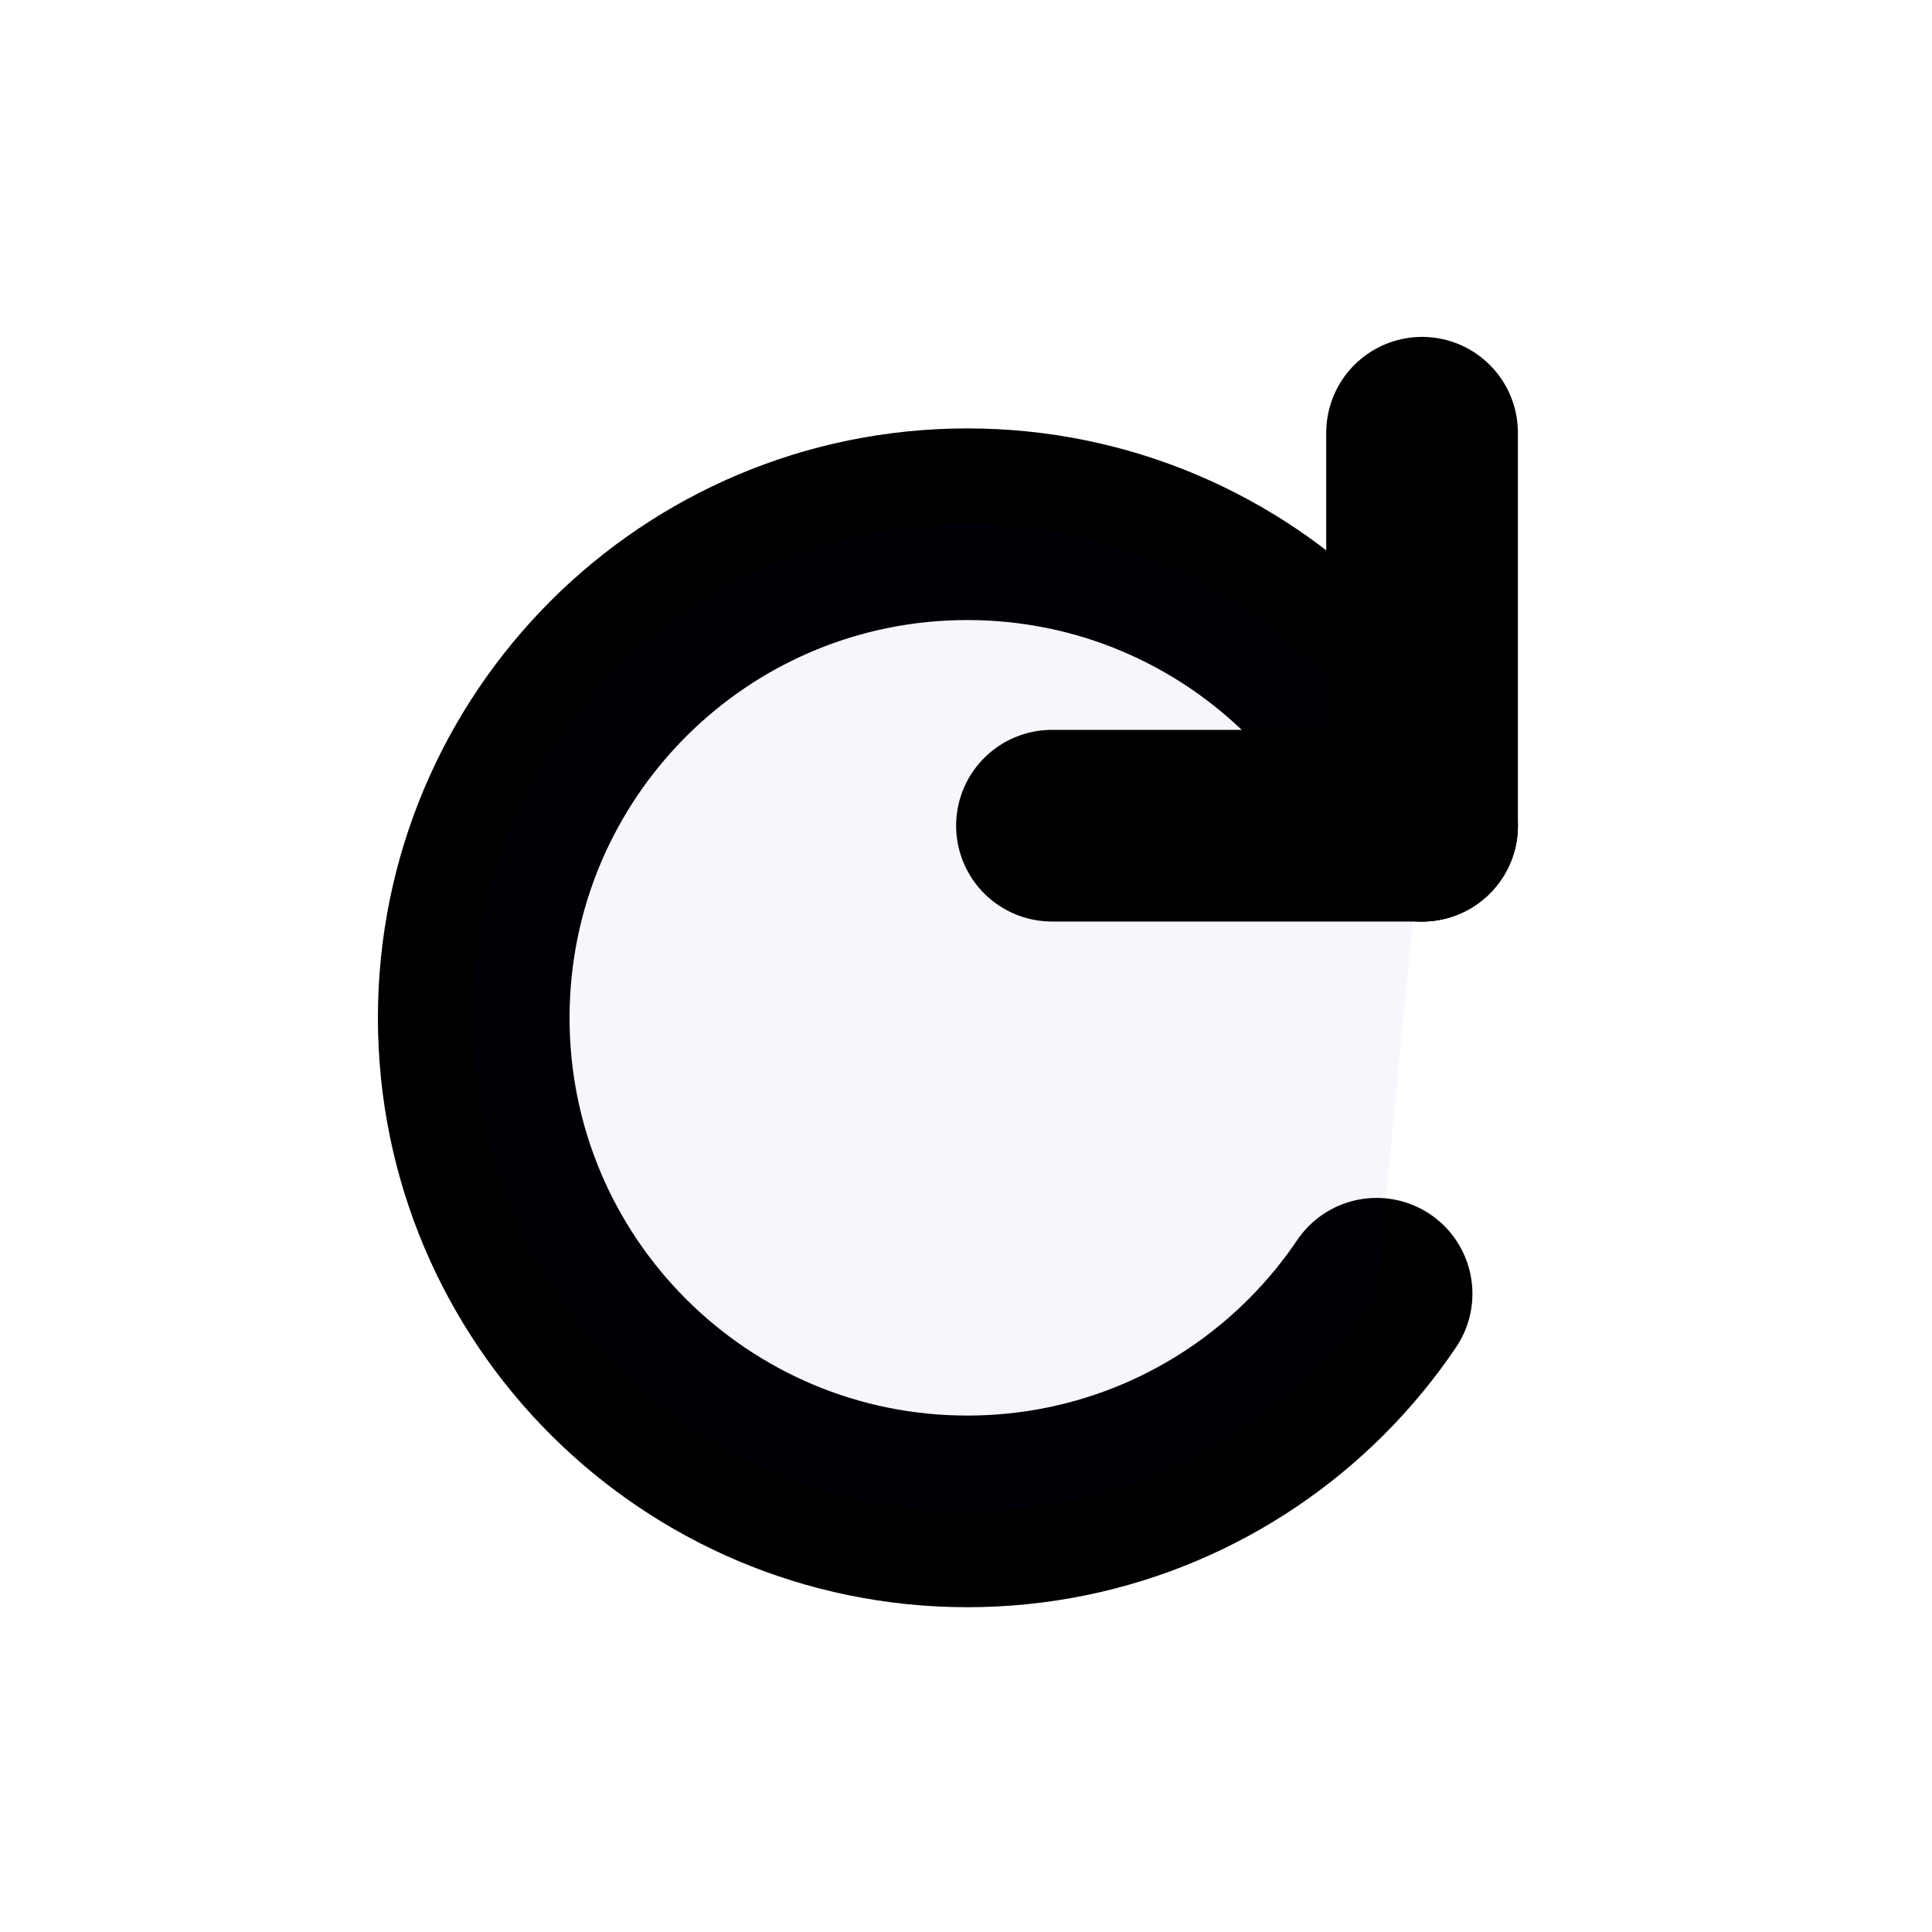
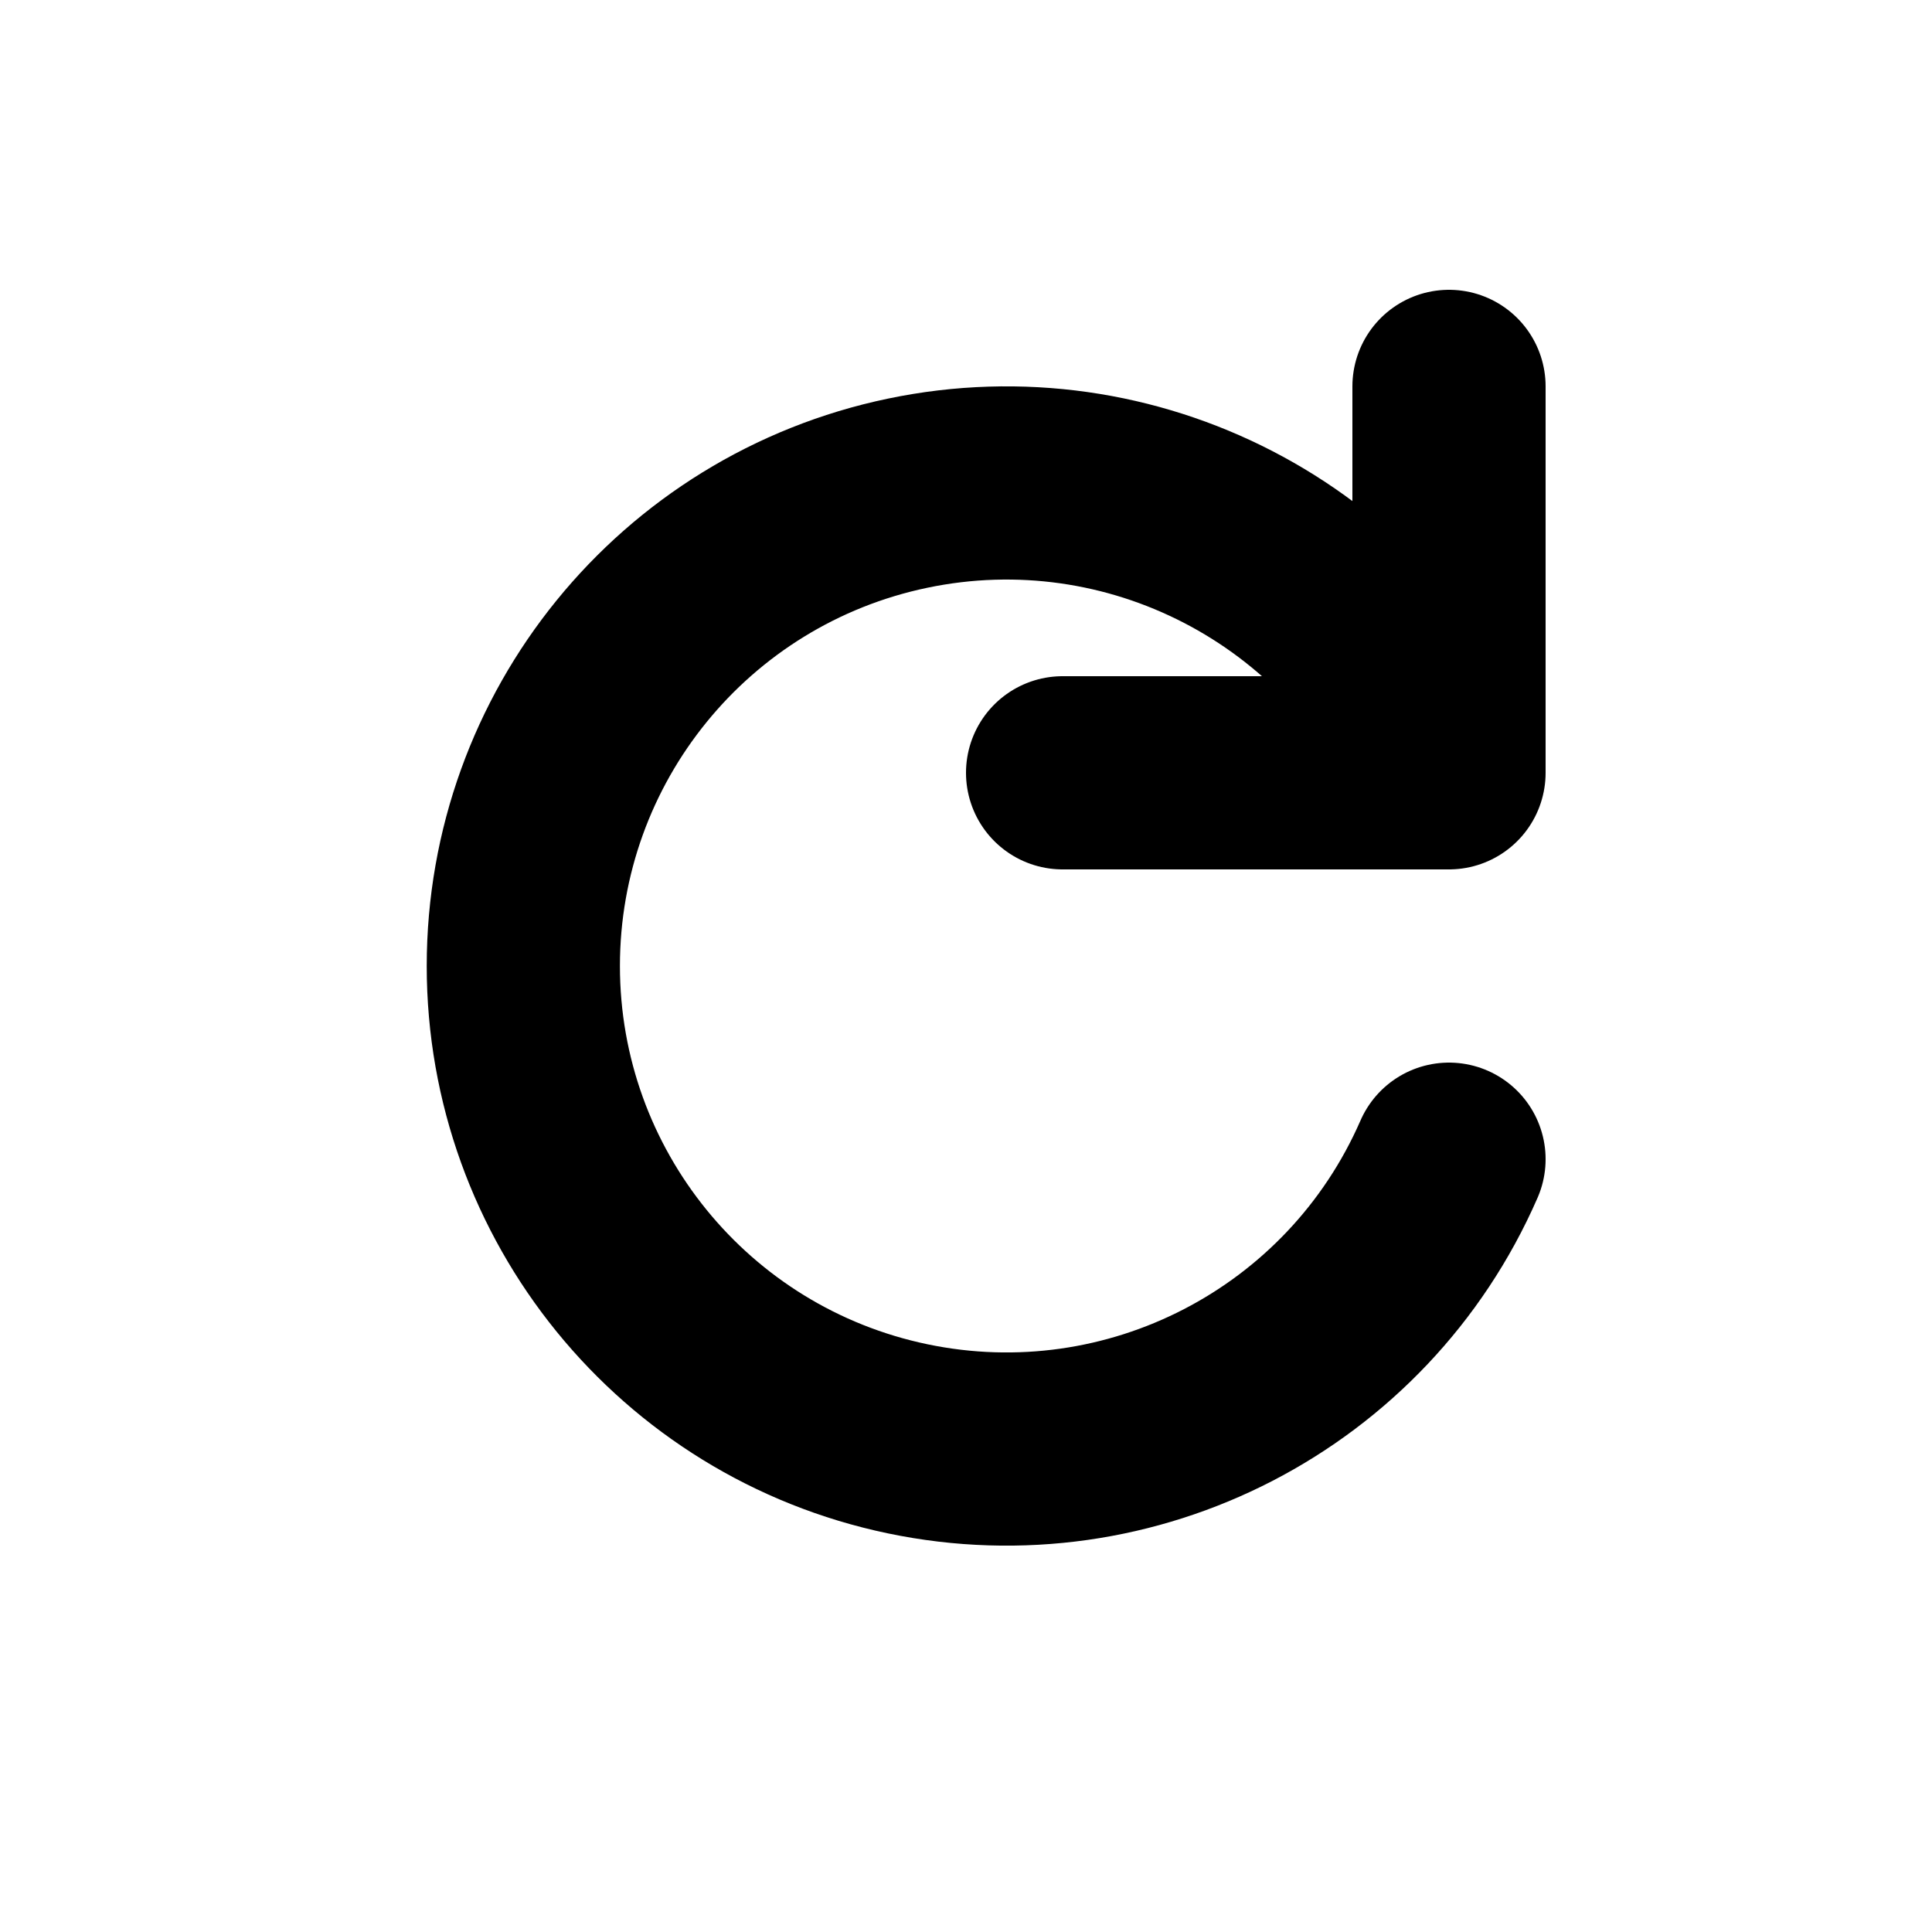
- <svg xmlns="http://www.w3.org/2000/svg" width="14pt" height="14pt" viewBox="0 0 10.584 10.584" version="1.1" id="svg8">
-   <defs id="defs2" />
-   <g id="layer1" transform="translate(0,-286.4171)">
-     <g id="g849" transform="matrix(0.6386252,0,0,0.6386252,1.91956,105.7002)" style="stroke-width:1.644;stroke-miterlimit:4;stroke-dasharray:none">
-       <g id="g842" style="stroke-width:1.644;stroke-miterlimit:4;stroke-dasharray:none">
-         <g id="g836" style="stroke-width:1.644;stroke-miterlimit:4;stroke-dasharray:none">
-           <path id="path814" d="m 8.803,294.076 c -0.152,0.225 -0.325,0.435 -0.517,0.627 -0.766,0.766 -1.825,1.24 -2.994,1.24 -1.169,0 -2.227,-0.474 -2.994,-1.24 -0.766,-0.766 -1.24,-1.825 -1.24,-2.994 -1.6e-6,-1.169 0.474,-2.227 1.24,-2.994 0.766,-0.766 1.825,-1.24 2.994,-1.24 1.169,0 2.227,0.474 2.994,1.24 0.192,0.192 0.365,0.401 0.517,0.627 0.152,0.225 0.283,0.466 0.39,0.719" style="opacity:1;fill:#0000ad;fill-opacity:0.039;stroke:#000000;stroke-width:1.644;stroke-linecap:round;stroke-linejoin:round;stroke-miterlimit:4;stroke-dasharray:none;stroke-opacity:1;paint-order:stroke fill markers" />
-           <path id="path827" d="m 6.018,290.061 h 3.175" style="fill:none;fill-rule:evenodd;stroke:#000000;stroke-width:1.644;stroke-linecap:round;stroke-linejoin:round;stroke-miterlimit:4;stroke-dasharray:none;stroke-opacity:1" />
-           <path id="path831" d="m 9.193,290.061 v -3.371" style="fill:none;fill-rule:evenodd;stroke:#000000;stroke-width:1.644;stroke-linecap:round;stroke-linejoin:round;stroke-miterlimit:4;stroke-dasharray:none;stroke-opacity:1" />
-         </g>
-       </g>
-     </g>
-   </g>
+ <svg xmlns="http://www.w3.org/2000/svg" width="20" height="20">
+   <path d="M 15 12 A 5 5 0 1 1 15 8 h -4 m 4 0 v -4" stroke="black" stroke-width="2" fill="none" stroke-linecap="round" stroke-linejoin="round" />
</svg>
